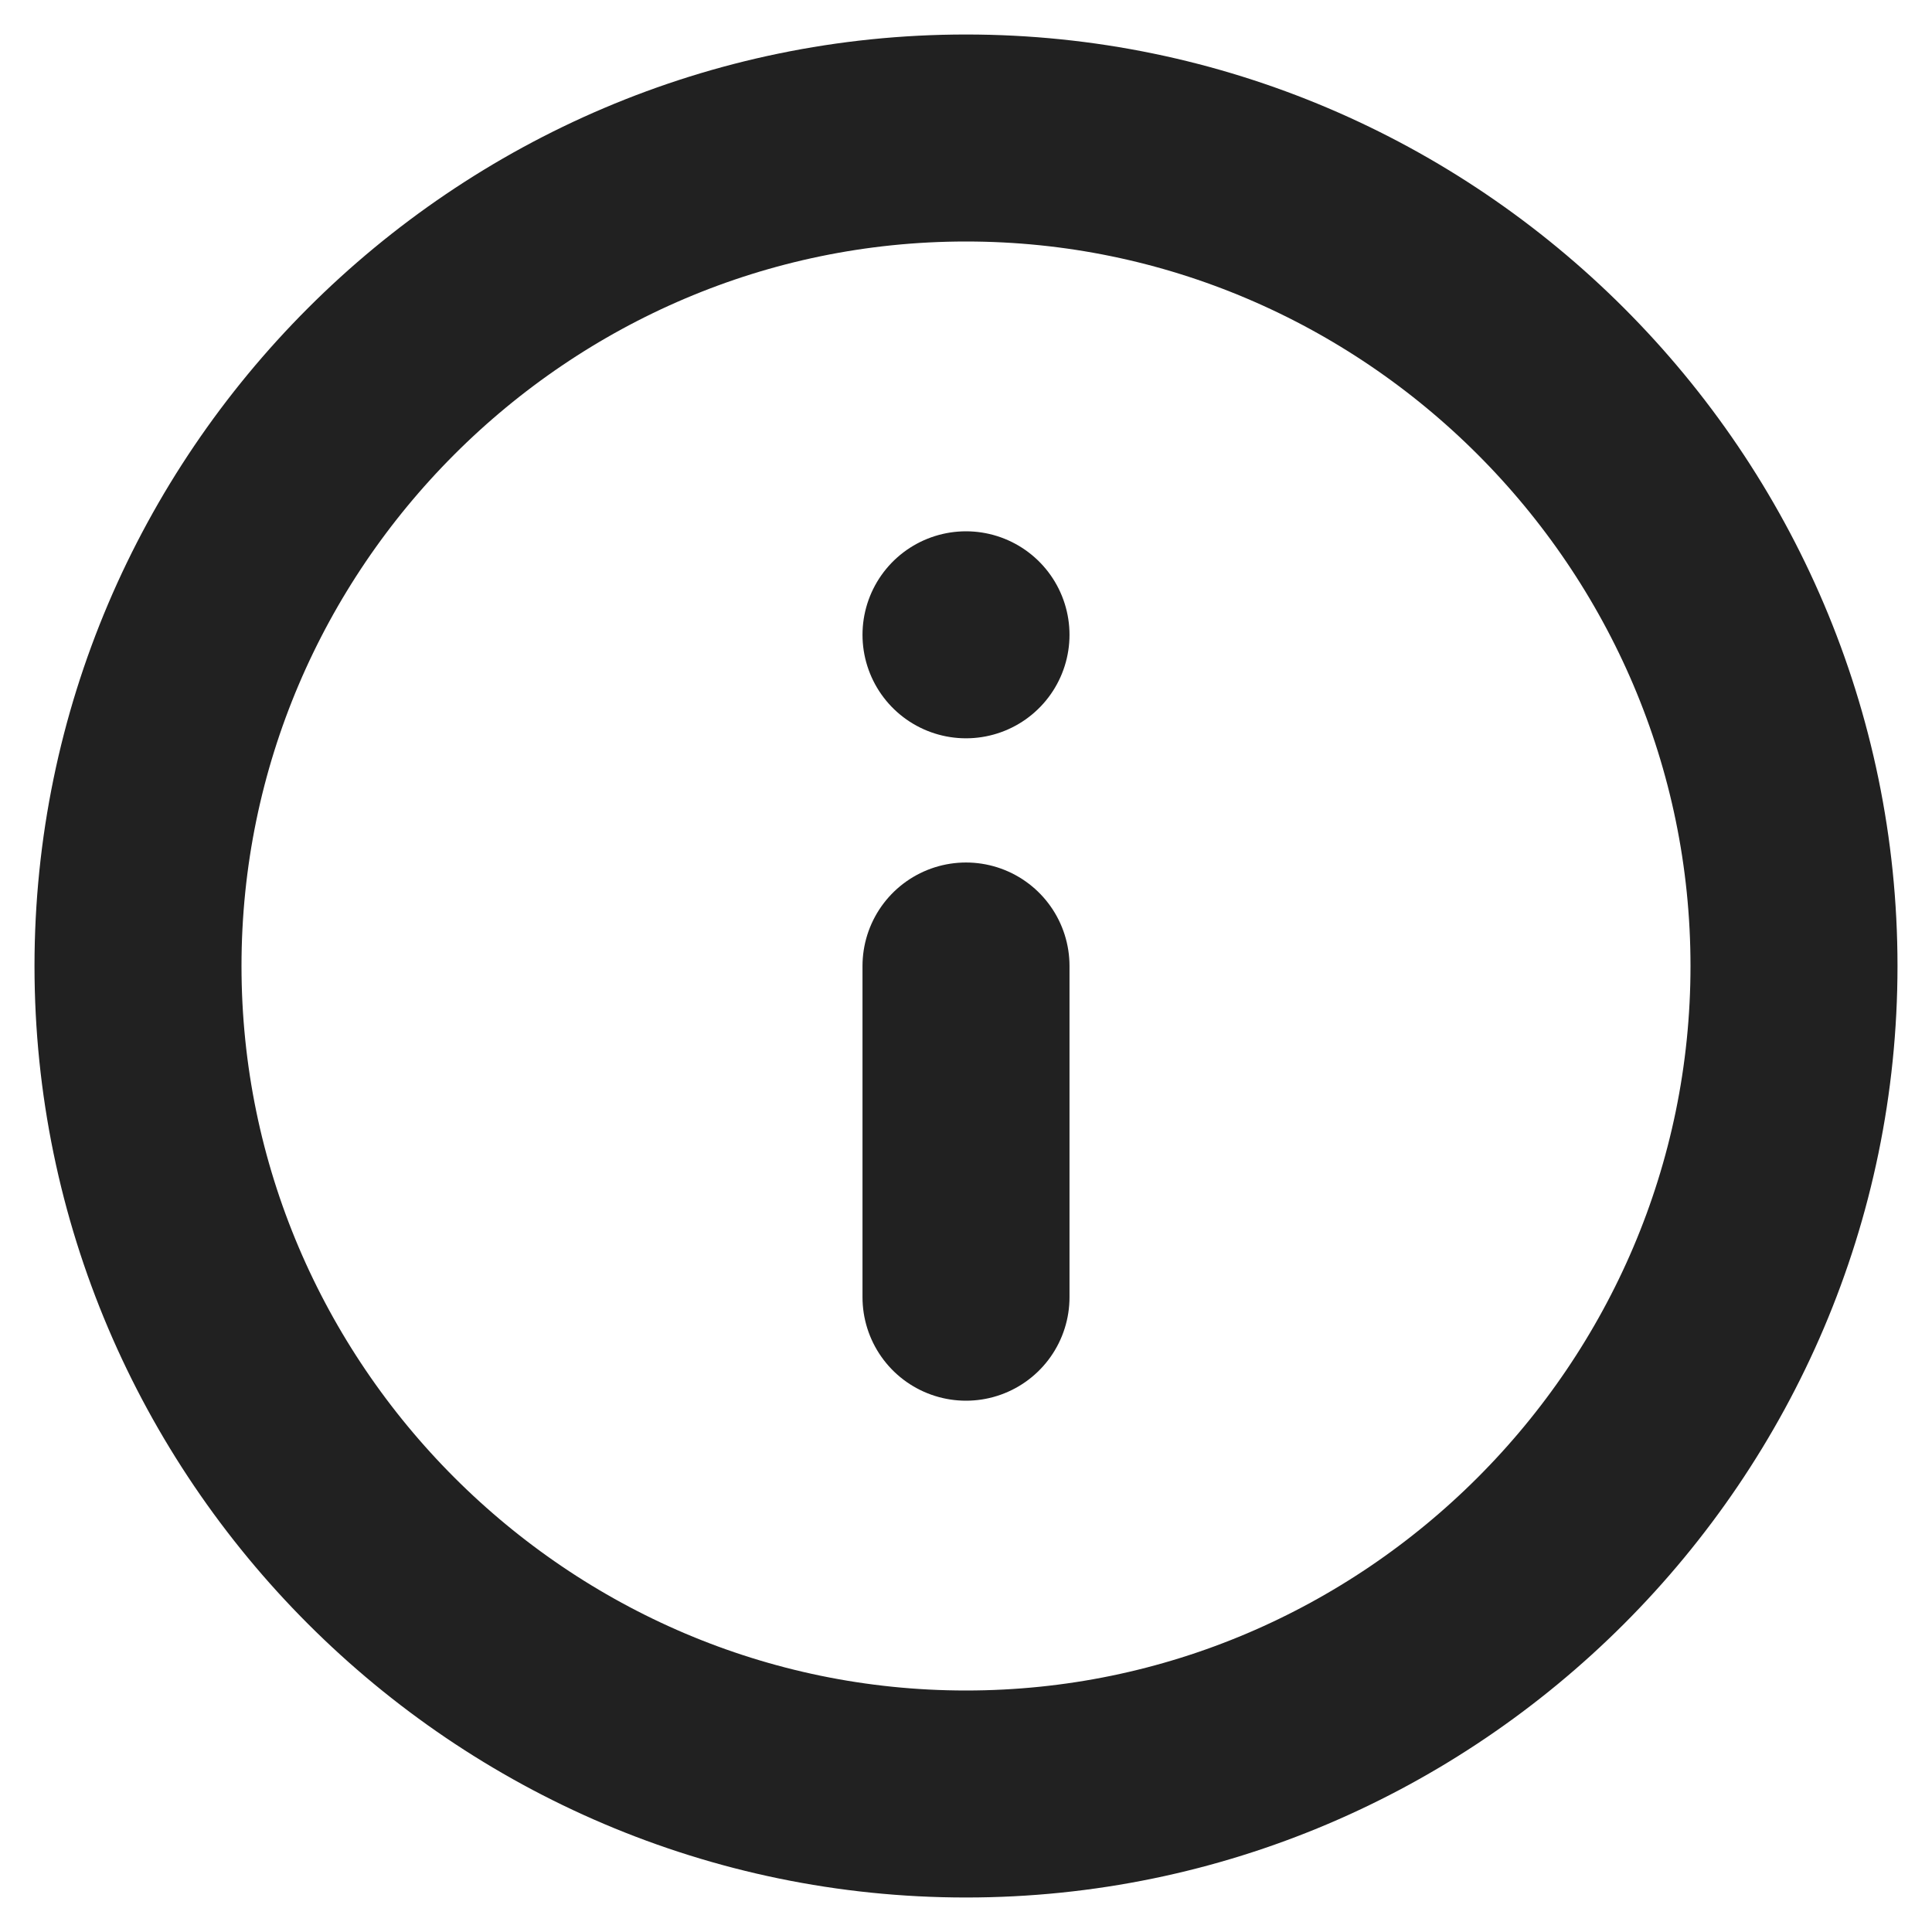
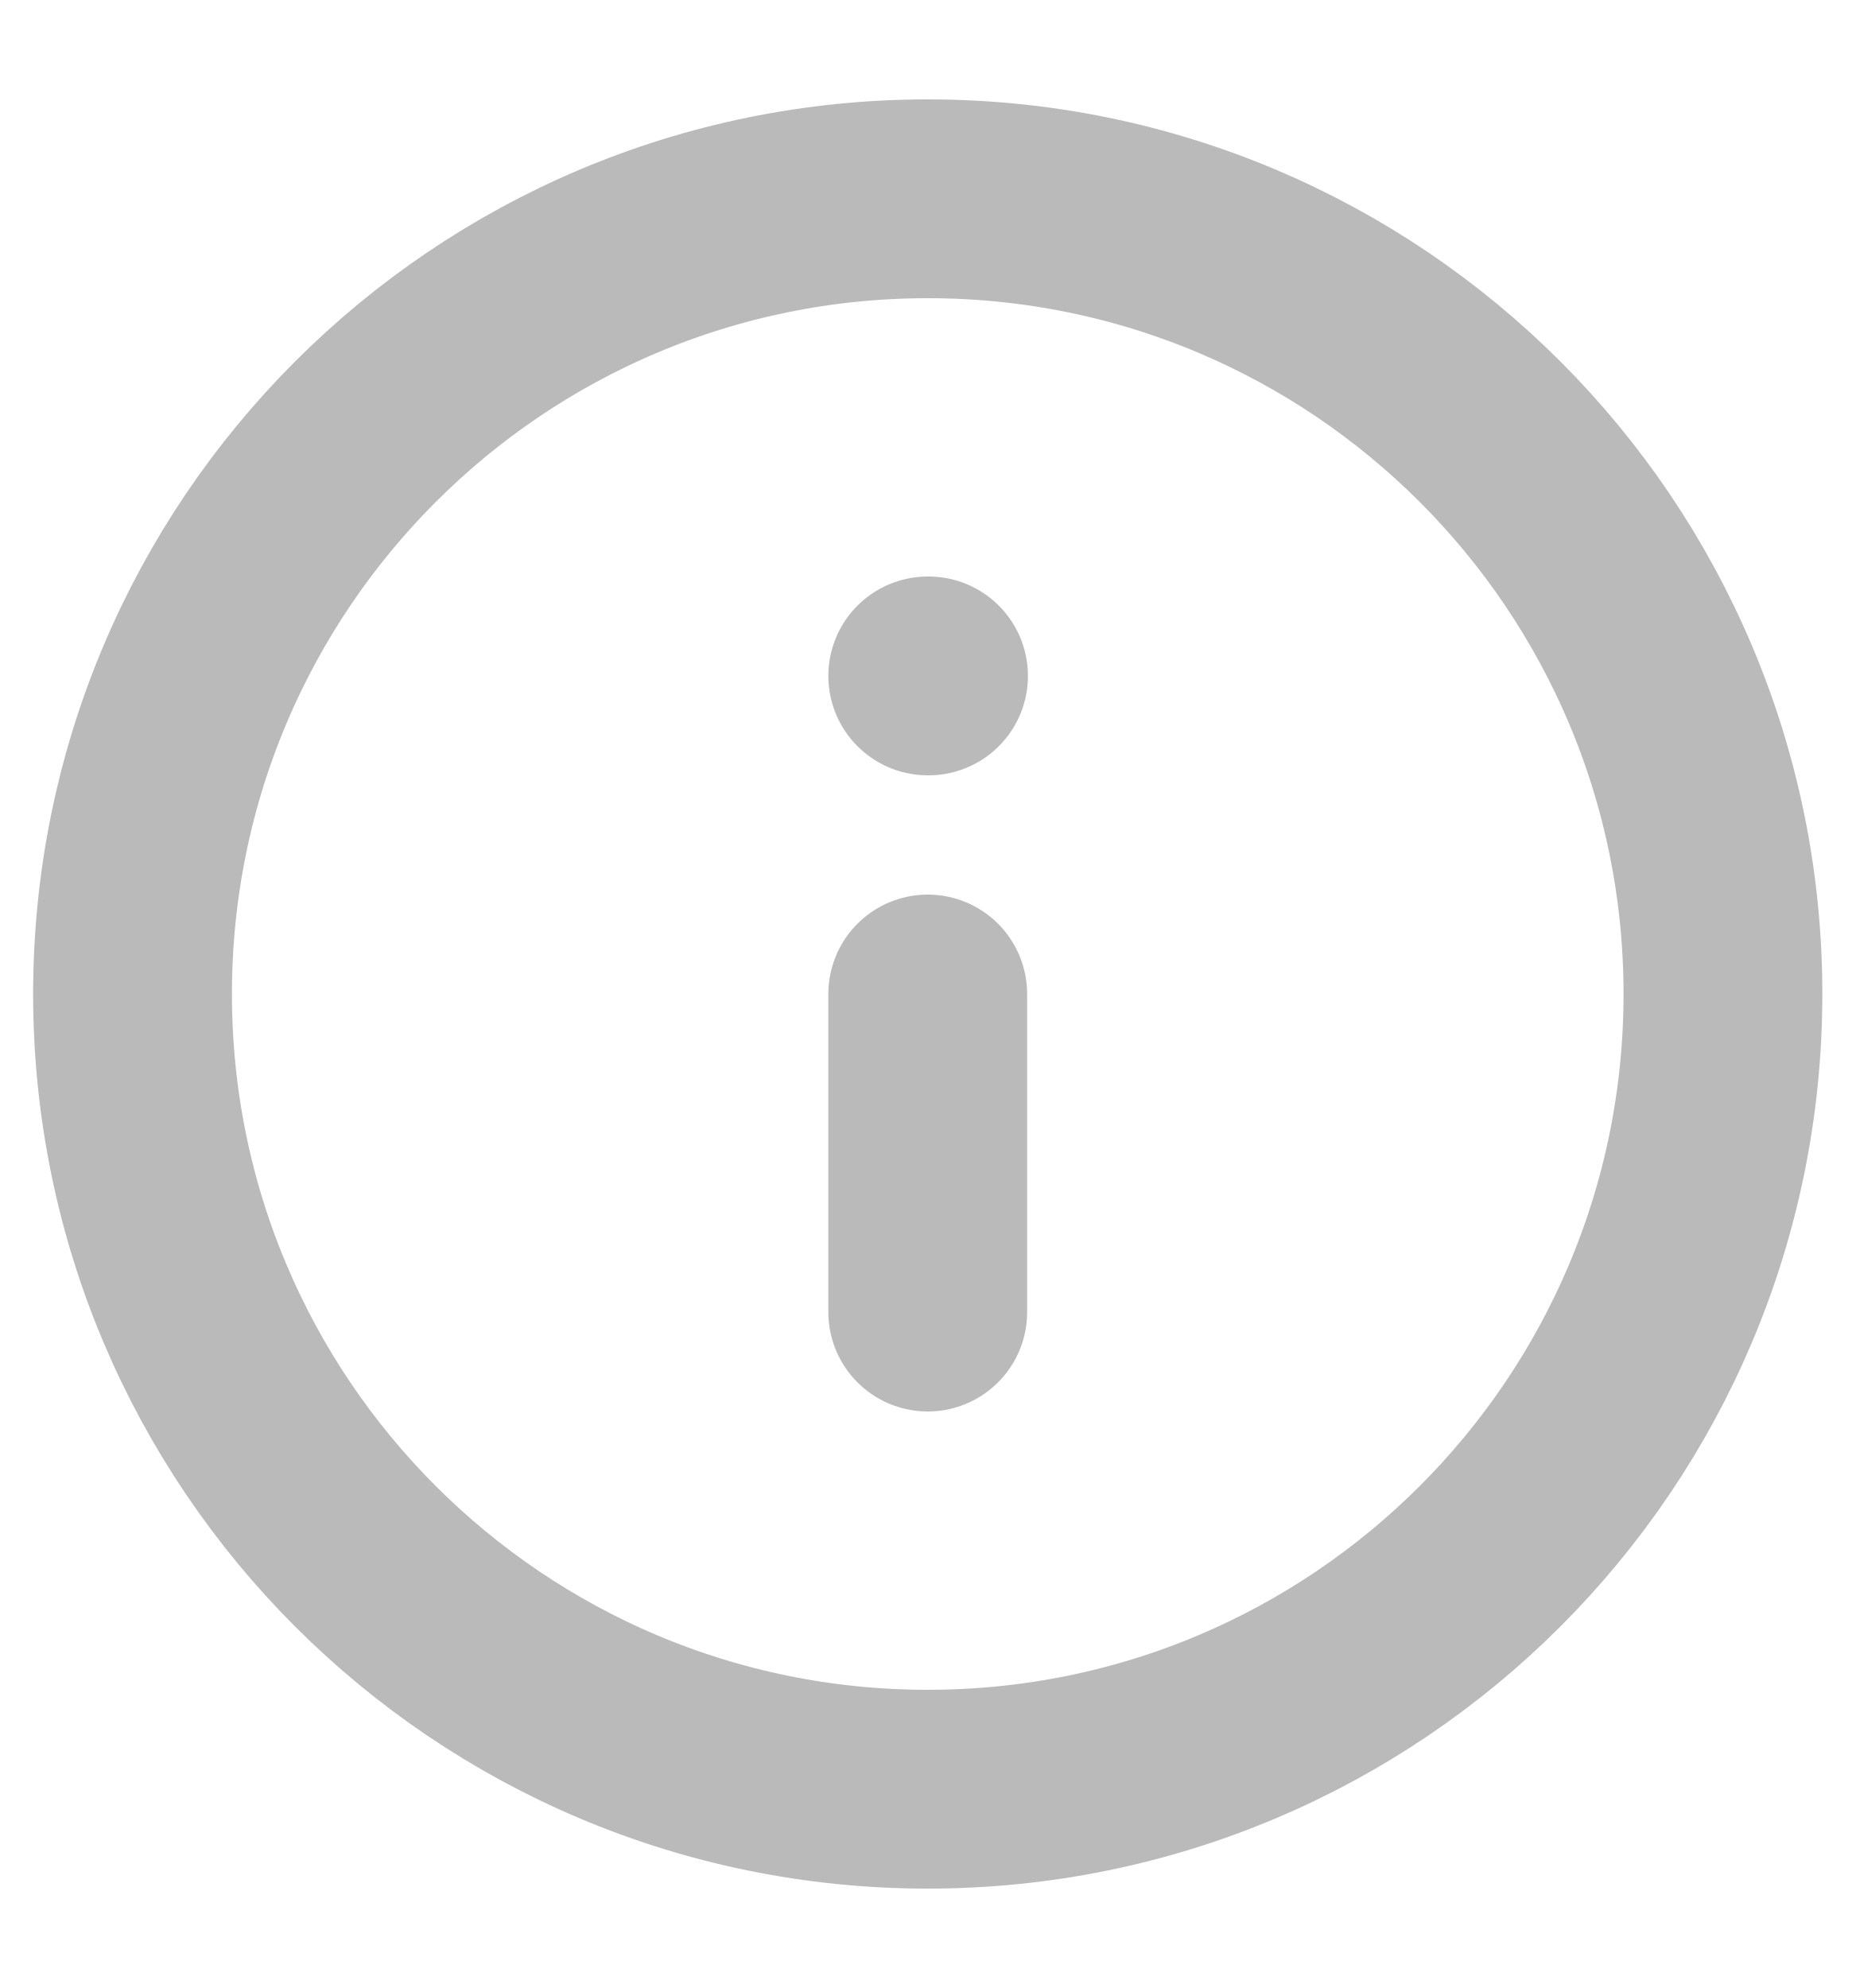
- <svg xmlns="http://www.w3.org/2000/svg" version="1.1" id="Layer_1" x="0px" y="0px" viewBox="0 0 14 14" style="enable-background:new 0 0 14 14;" xml:space="preserve">
-   <style type="text/css">
- 	.st0{fill:none;stroke:#212121;stroke-width:1.5;stroke-linecap:round;stroke-linejoin:round;}
- </style>
-   <path class="st0" d="M7,9.4V7 M7,4.6L7,4.6 M13,7c0,3.3-2.7,6-6,6c-3.3,0-6-2.7-6-6c0-3.3,2.7-6,6-6C10.3,1,13,3.7,13,7z" />
+ <svg xmlns="http://www.w3.org/2000/svg" width="14" height="15" viewBox="0 0 14 15" fill="none">
+   <path d="M7 9.9V7.5M7 5.1H7.006M13 7.5C13 10.814 10.314 13.5 7 13.5C3.686 13.5 1 10.814 1 7.5C1 4.186 3.686 1.5 7 1.5C10.314 1.5 13 4.186 13 7.5Z" stroke="#BABABA" stroke-width="1.5" stroke-linecap="round" stroke-linejoin="round" />
</svg>
